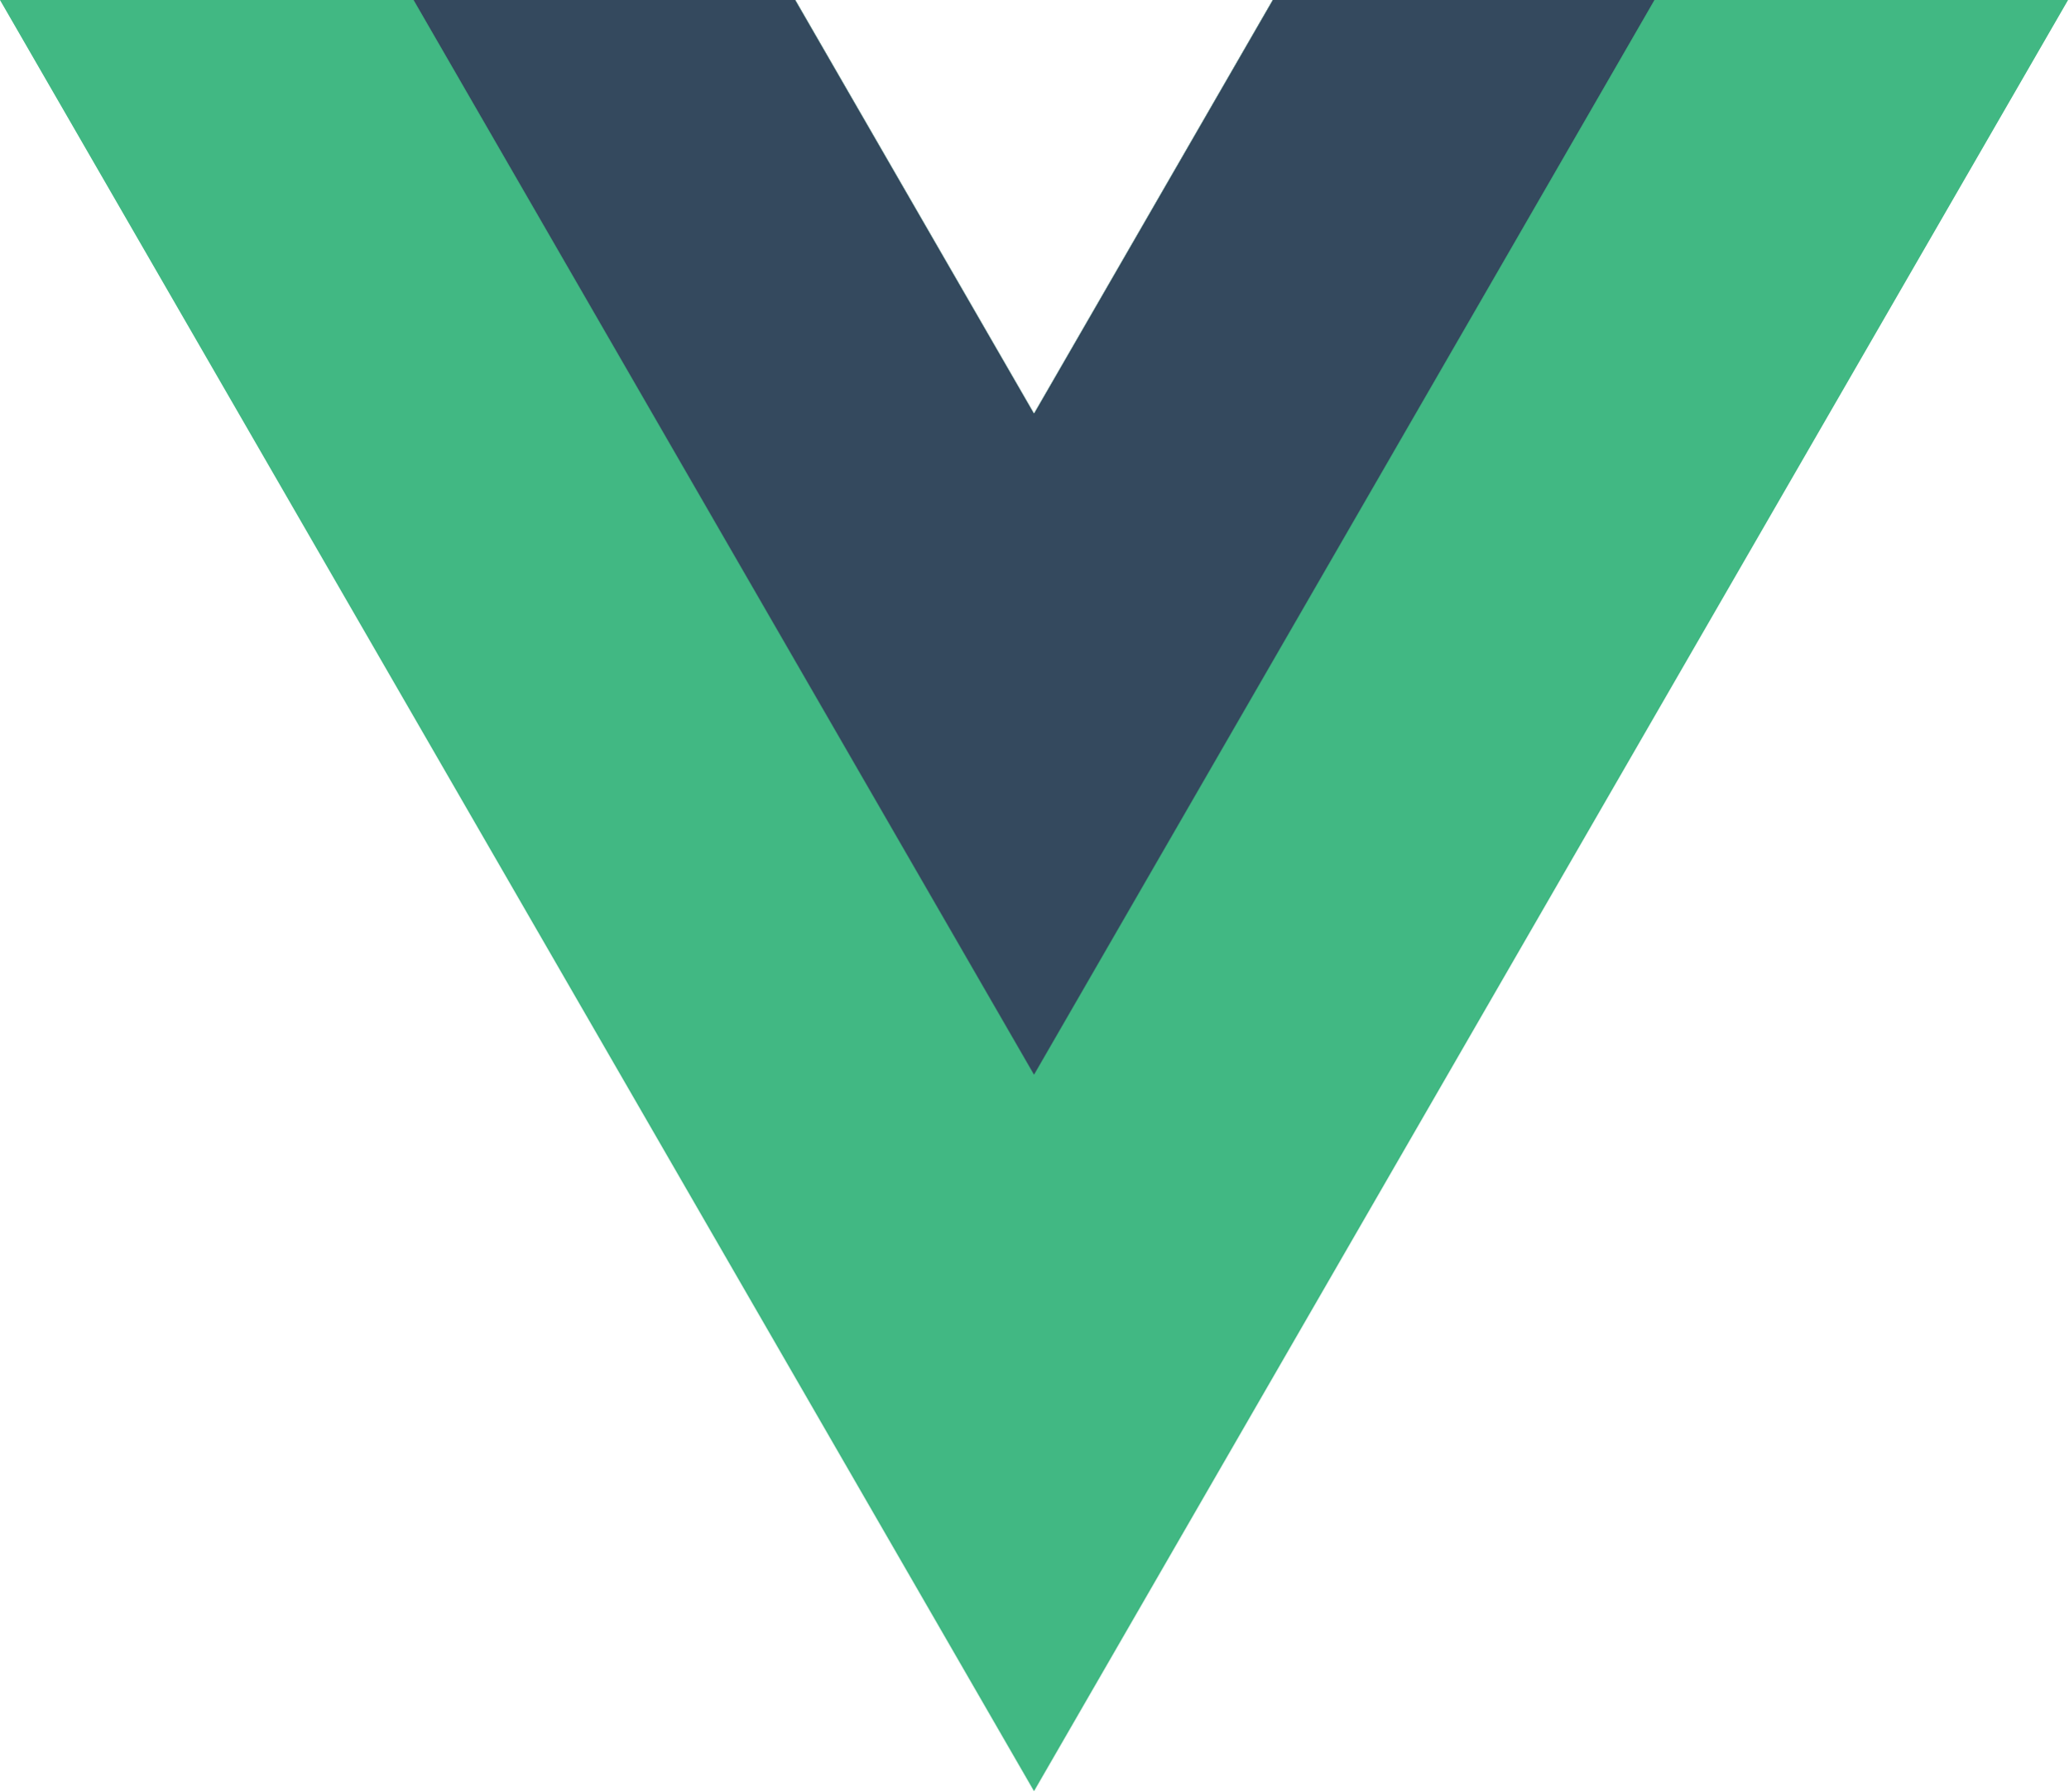
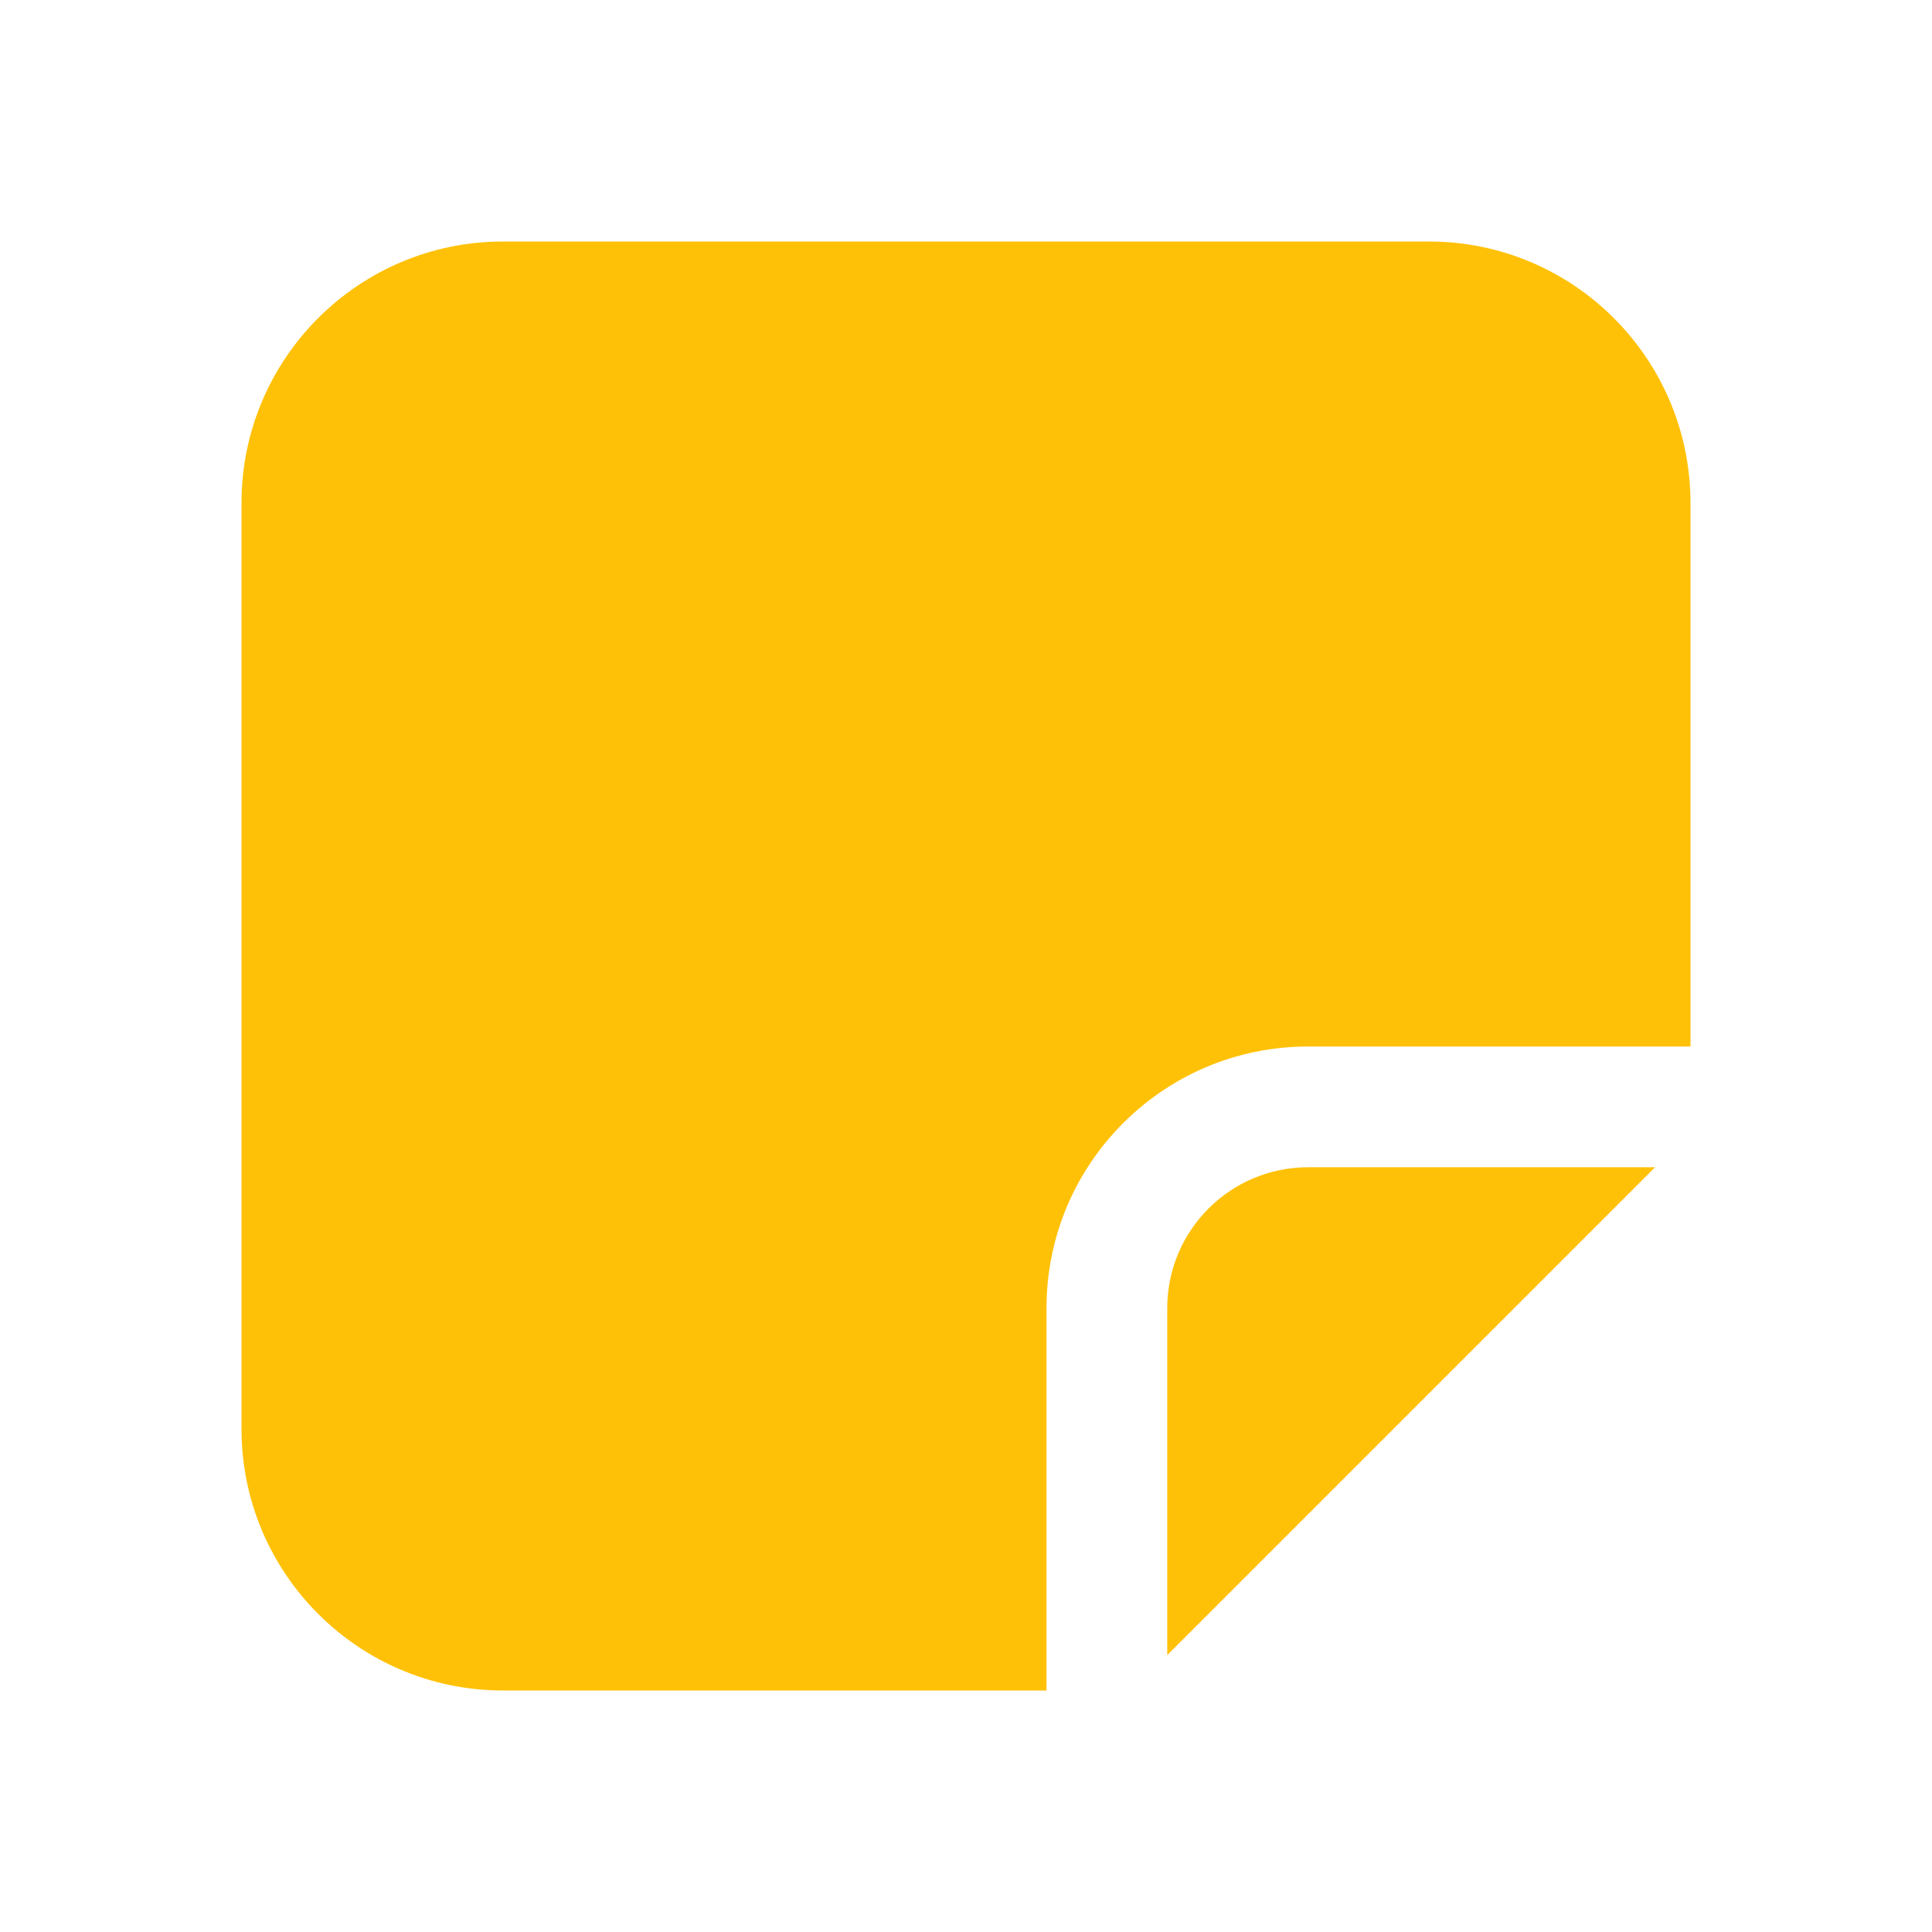
- <svg xmlns="http://www.w3.org/2000/svg" viewBox="0 0 261.76 226.69">
-   <path d="M161.096.001l-30.225 52.351L100.647.001H-.005l130.877 226.688L261.749.001z" fill="#41b883" />
-   <path d="M161.096.001l-30.225 52.351L100.647.001H52.346l78.526 136.01L209.398.001z" fill="#34495e" />
+ <svg xmlns="http://www.w3.org/2000/svg" width="256px" height="256px" viewBox="0 0 24.00 24.00" version="1.1" fill="#000000" transform="matrix(1, 0, 0, 1, 0, 0)rotate(0)">
+   <g id="SVGRepo_bgCarrier" stroke-width="0" />
+   <g id="SVGRepo_tracerCarrier" stroke-linecap="round" stroke-linejoin="round" stroke="#CCCCCC" stroke-width="1.584" />
+   <g id="SVGRepo_iconCarrier">
+     <g id="🔍-Product-Icons" stroke-width="0" fill="none" fill-rule="evenodd">
+       <g id="ic_fluent_note_24_filled" fill="#FFC107" fill-rule="nonzero">
+         <path d="M17.75,3 C19.545,3 21,4.455 21,6.25 L21,13 L16.25,13 C14.455,13 13,14.455 13,16.25 L13,21 L6.25,21 C4.455,21 3,19.545 3,17.75 L3,6.25 C3,4.455 4.455,3 6.25,3 L17.75,3 Z M20.56,14.5 L14.5,20.56 L14.5,16.25 C14.5,15.284 15.284,14.5 16.25,14.5 L20.56,14.5 Z" id="🎨-Color"> </path>
+       </g>
+     </g>
+   </g>
</svg>
